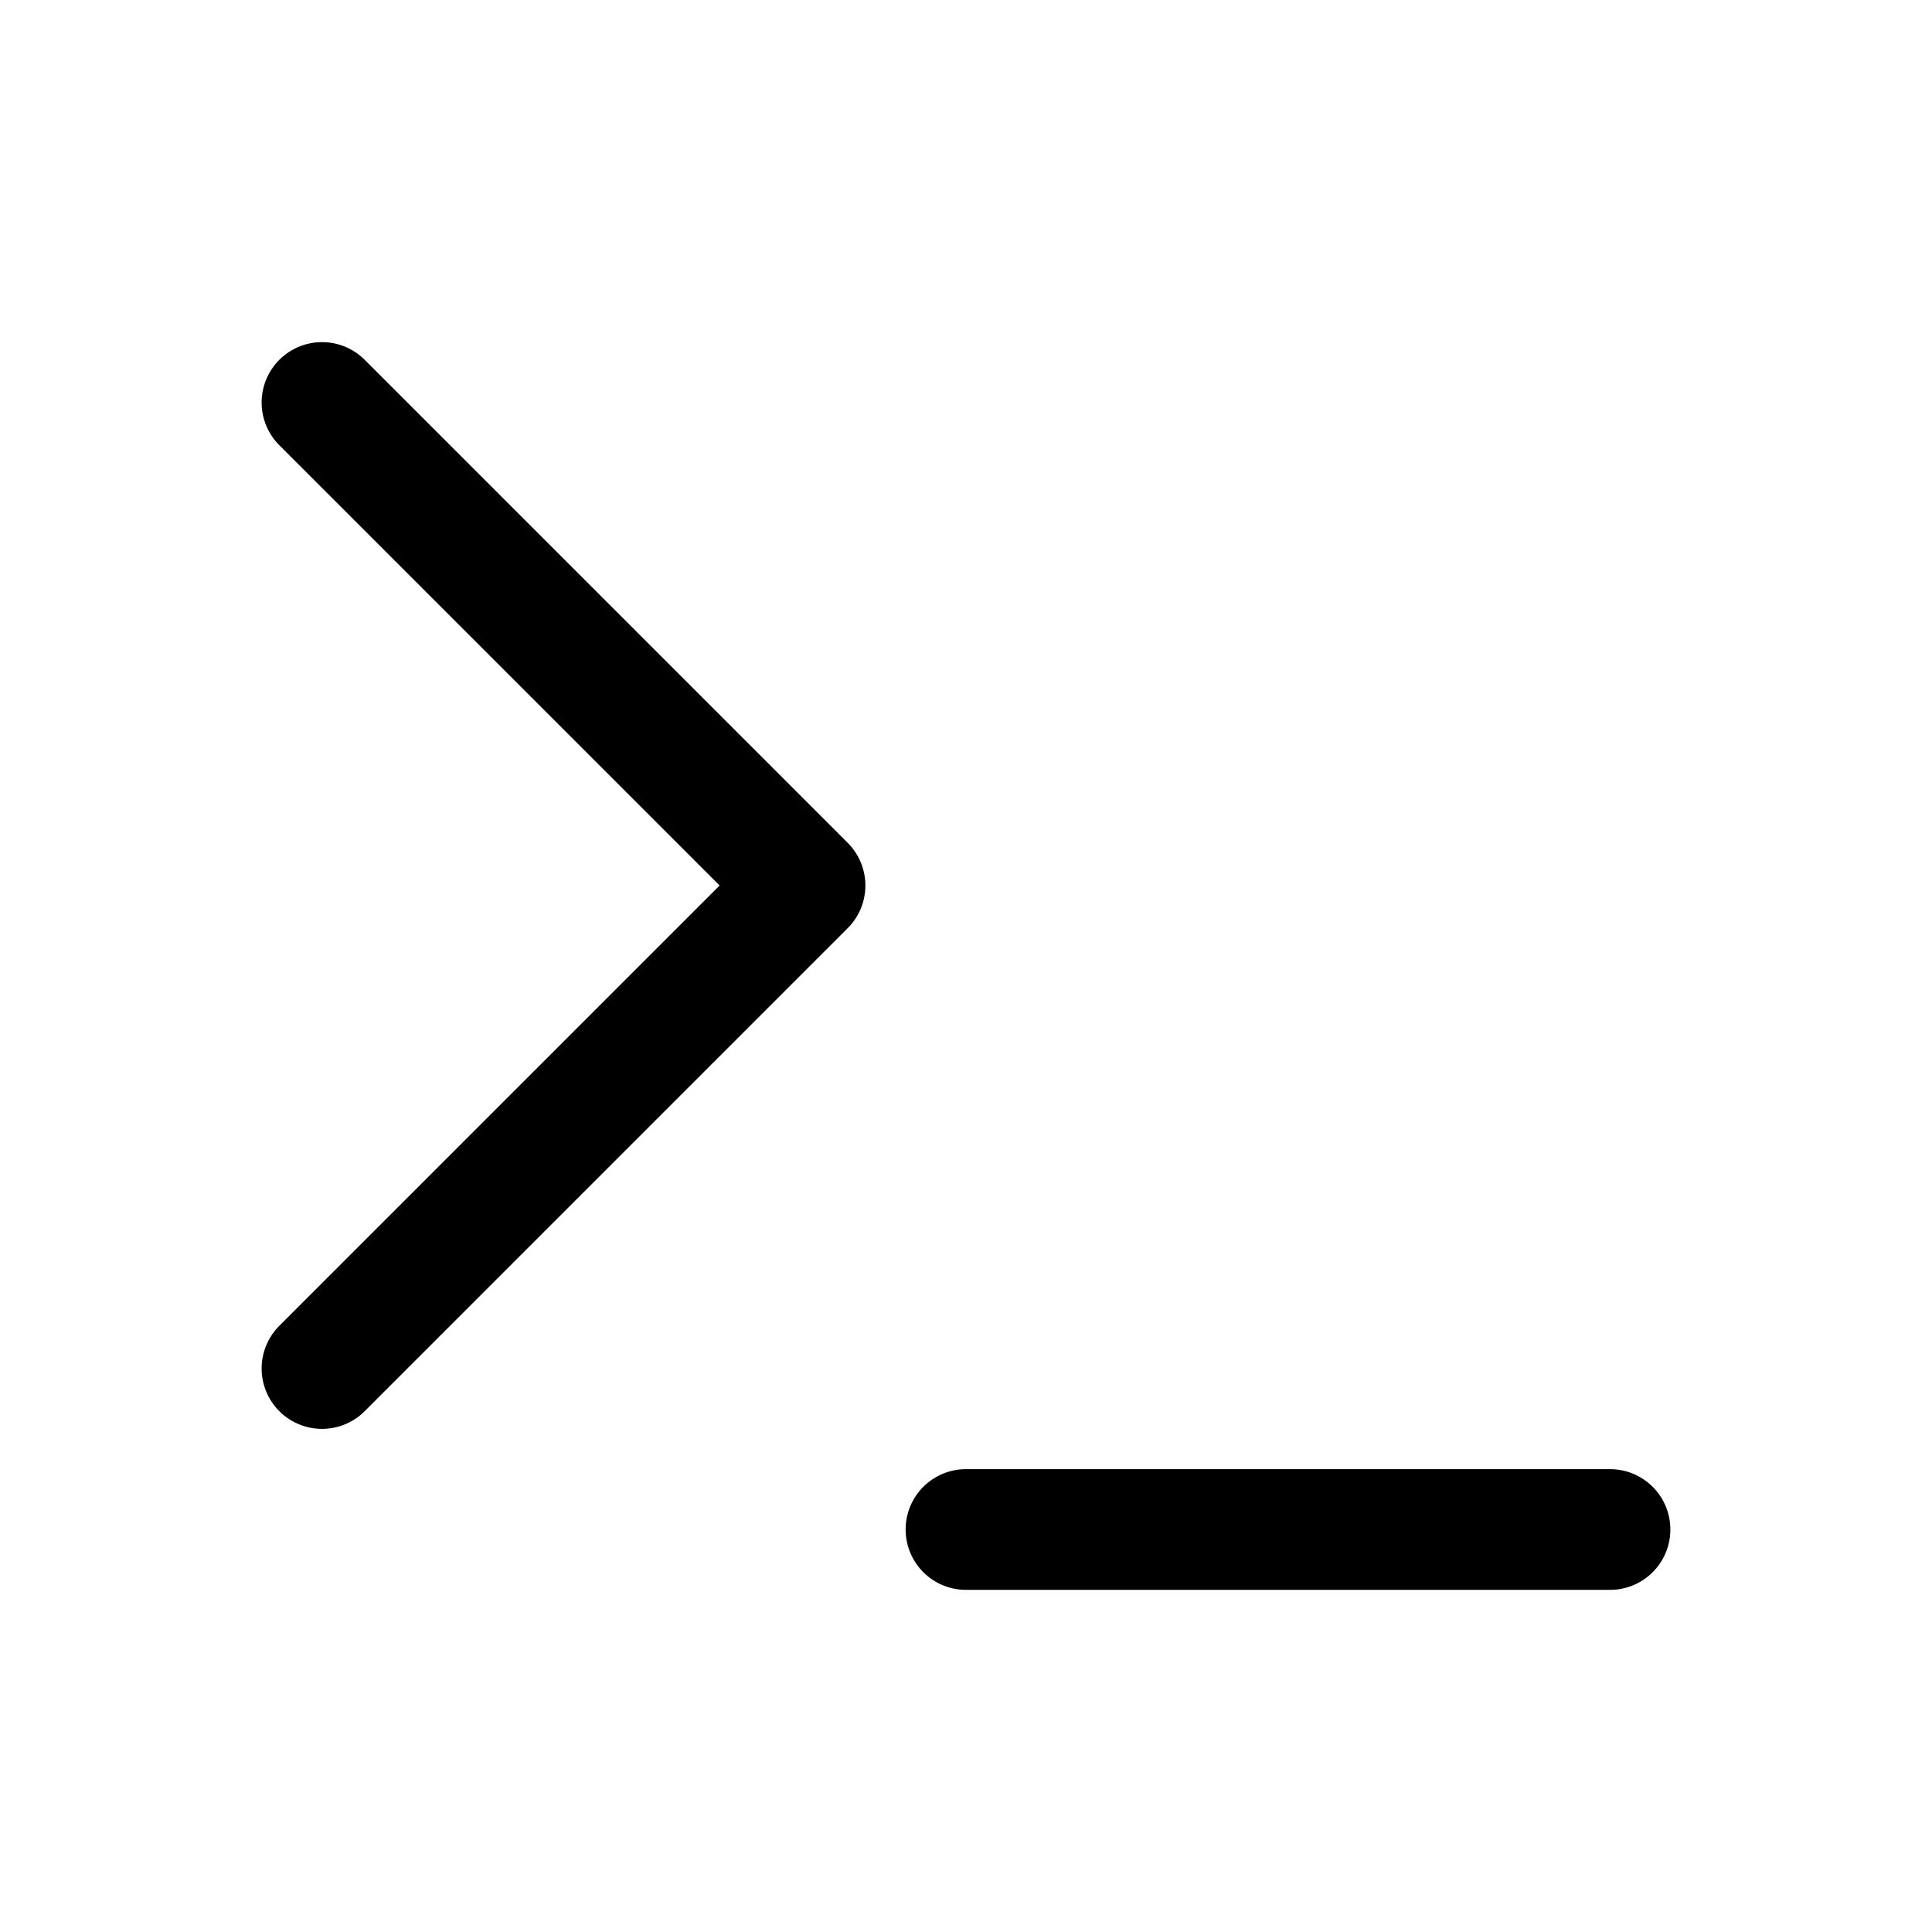
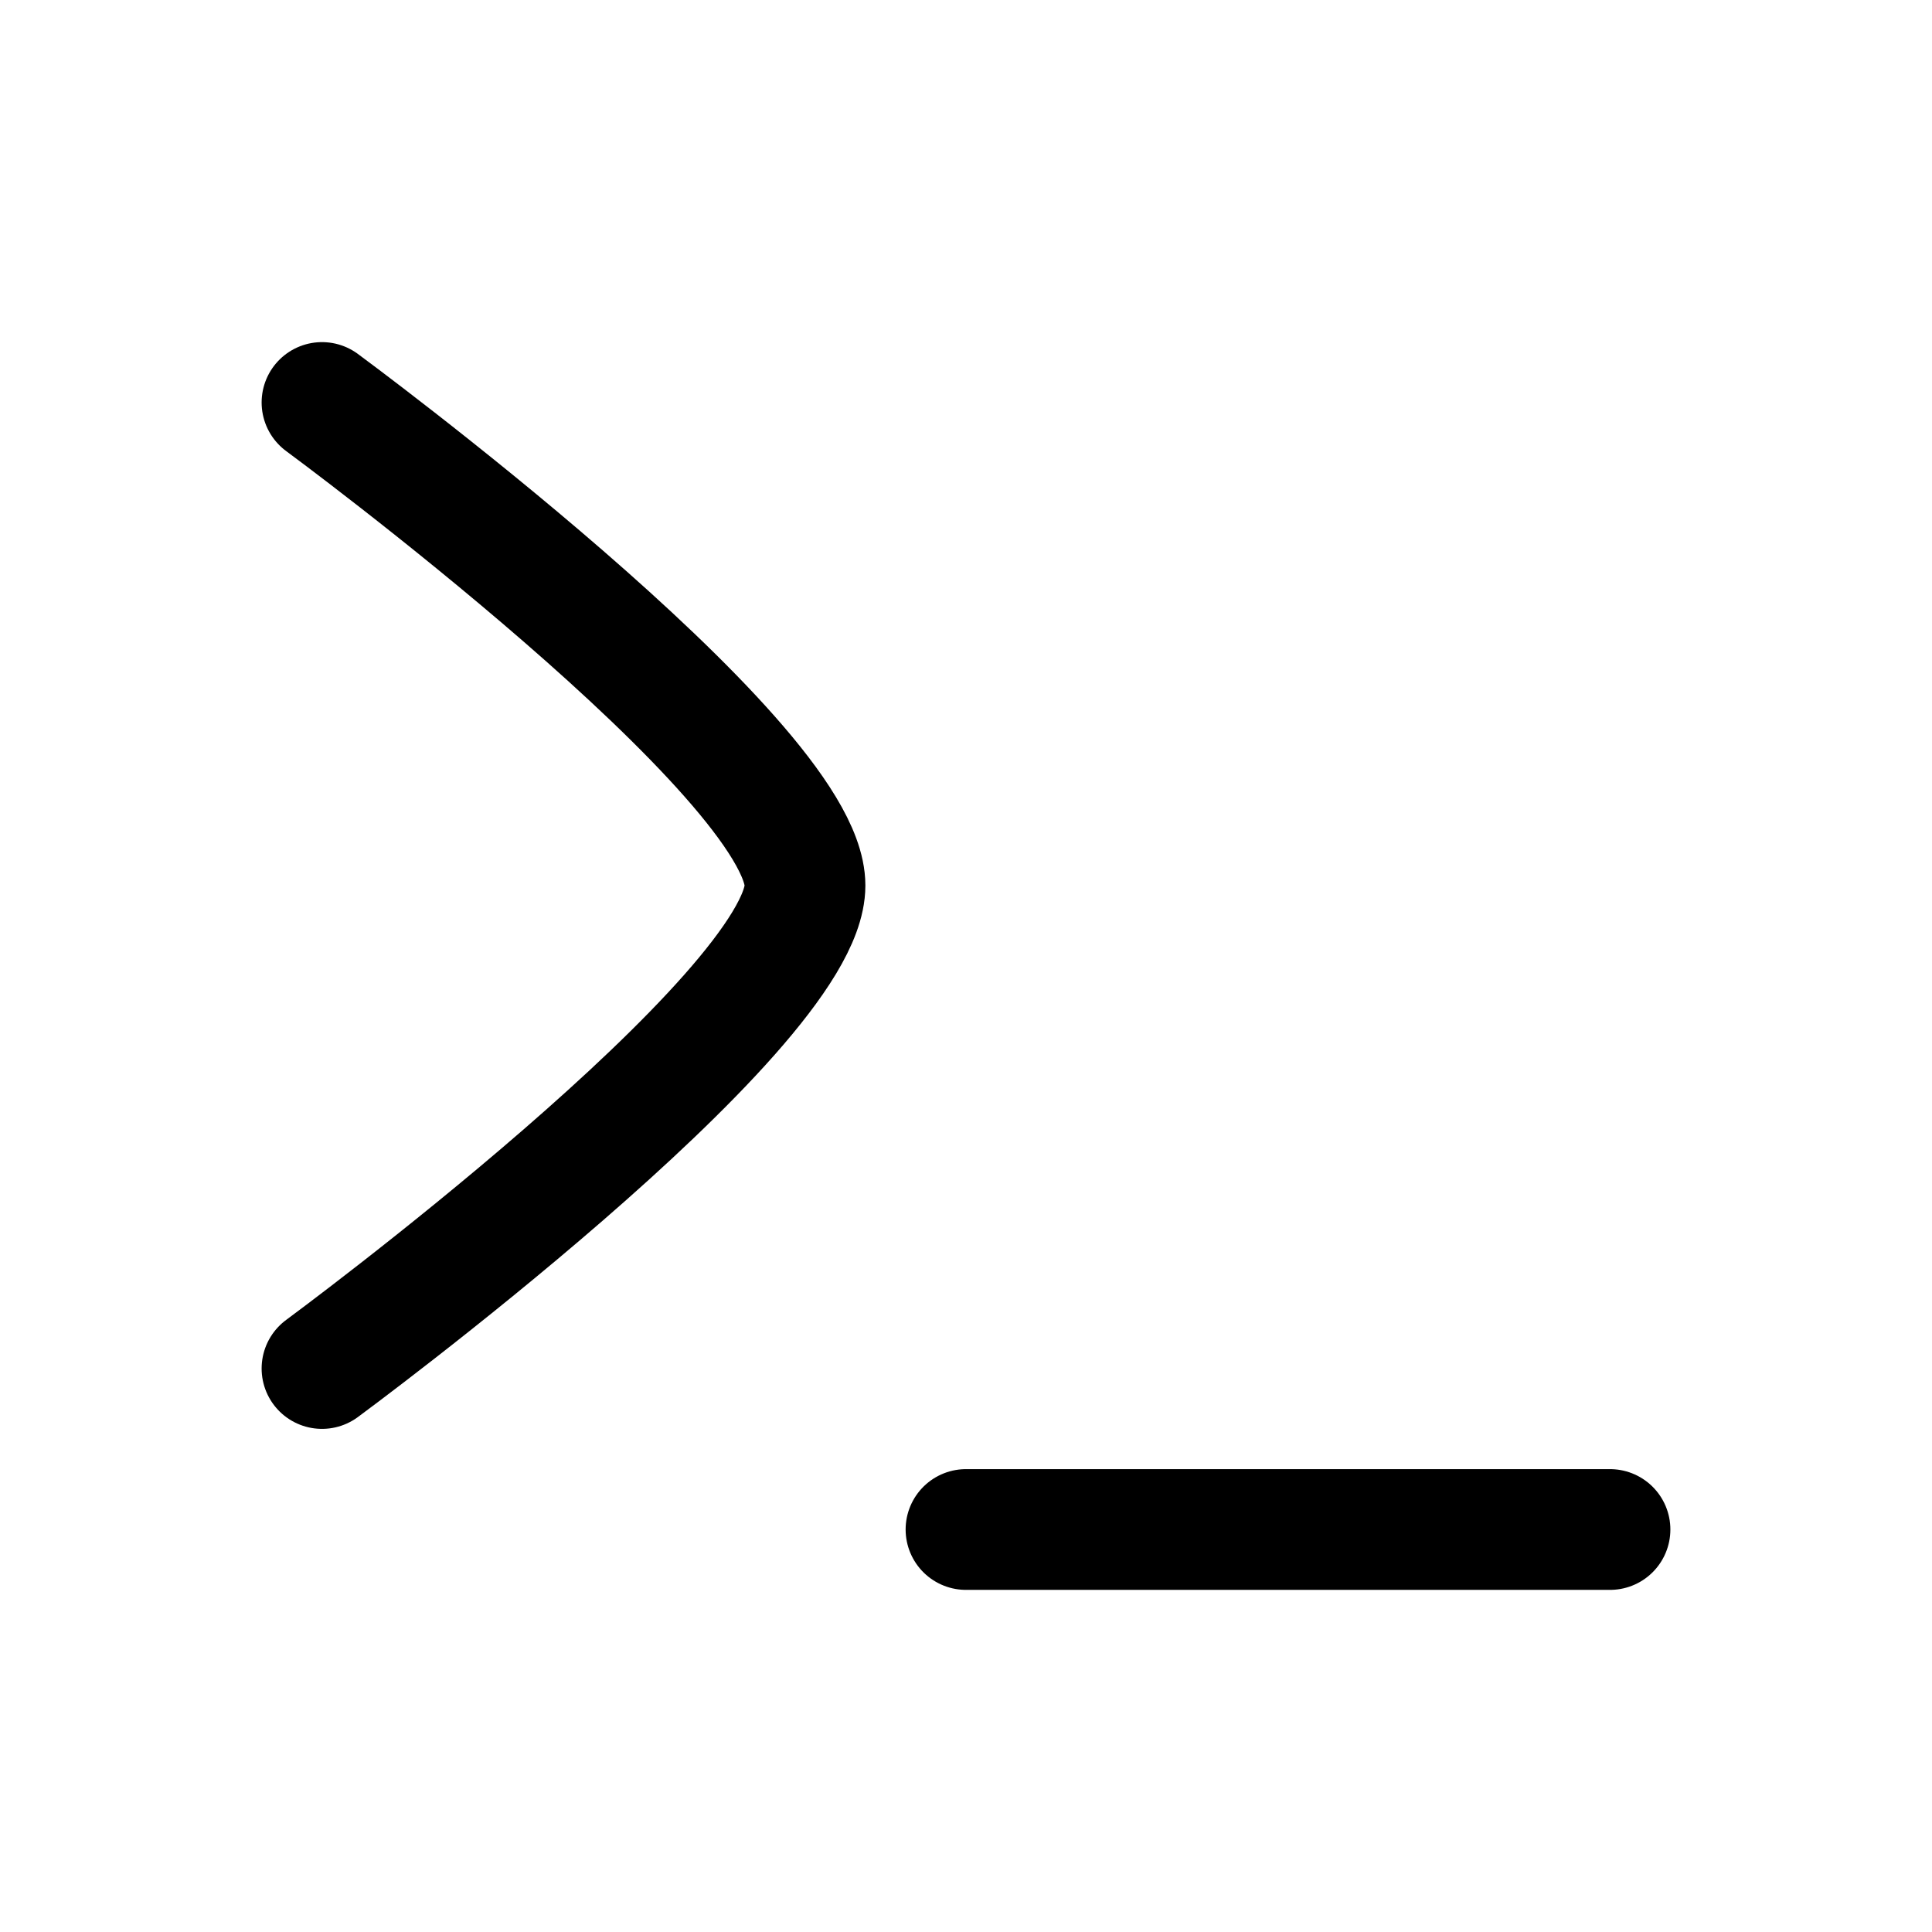
<svg xmlns="http://www.w3.org/2000/svg" width="24" height="24" viewBox="0 0 24 24" fill="none">
-   <path d="m4 17 6-6-6-6" stroke="currentColor" stroke-width="1.5" stroke-linecap="round" stroke-linejoin="round" />
-   <path d="M12 19h8" stroke="currentColor" stroke-width="1.5" stroke-linecap="round" stroke-linejoin="round" />
+   <path d="M4 17C4 17 10 12.581 10 11C10 9.419 4 5 4 5" stroke="currentColor" stroke-linecap="round" stroke-linejoin="round" stroke-width="1.5" />
+   <path d="M12 19H20" stroke="currentColor" stroke-linecap="round" stroke-linejoin="round" stroke-width="1.5" />
</svg>
